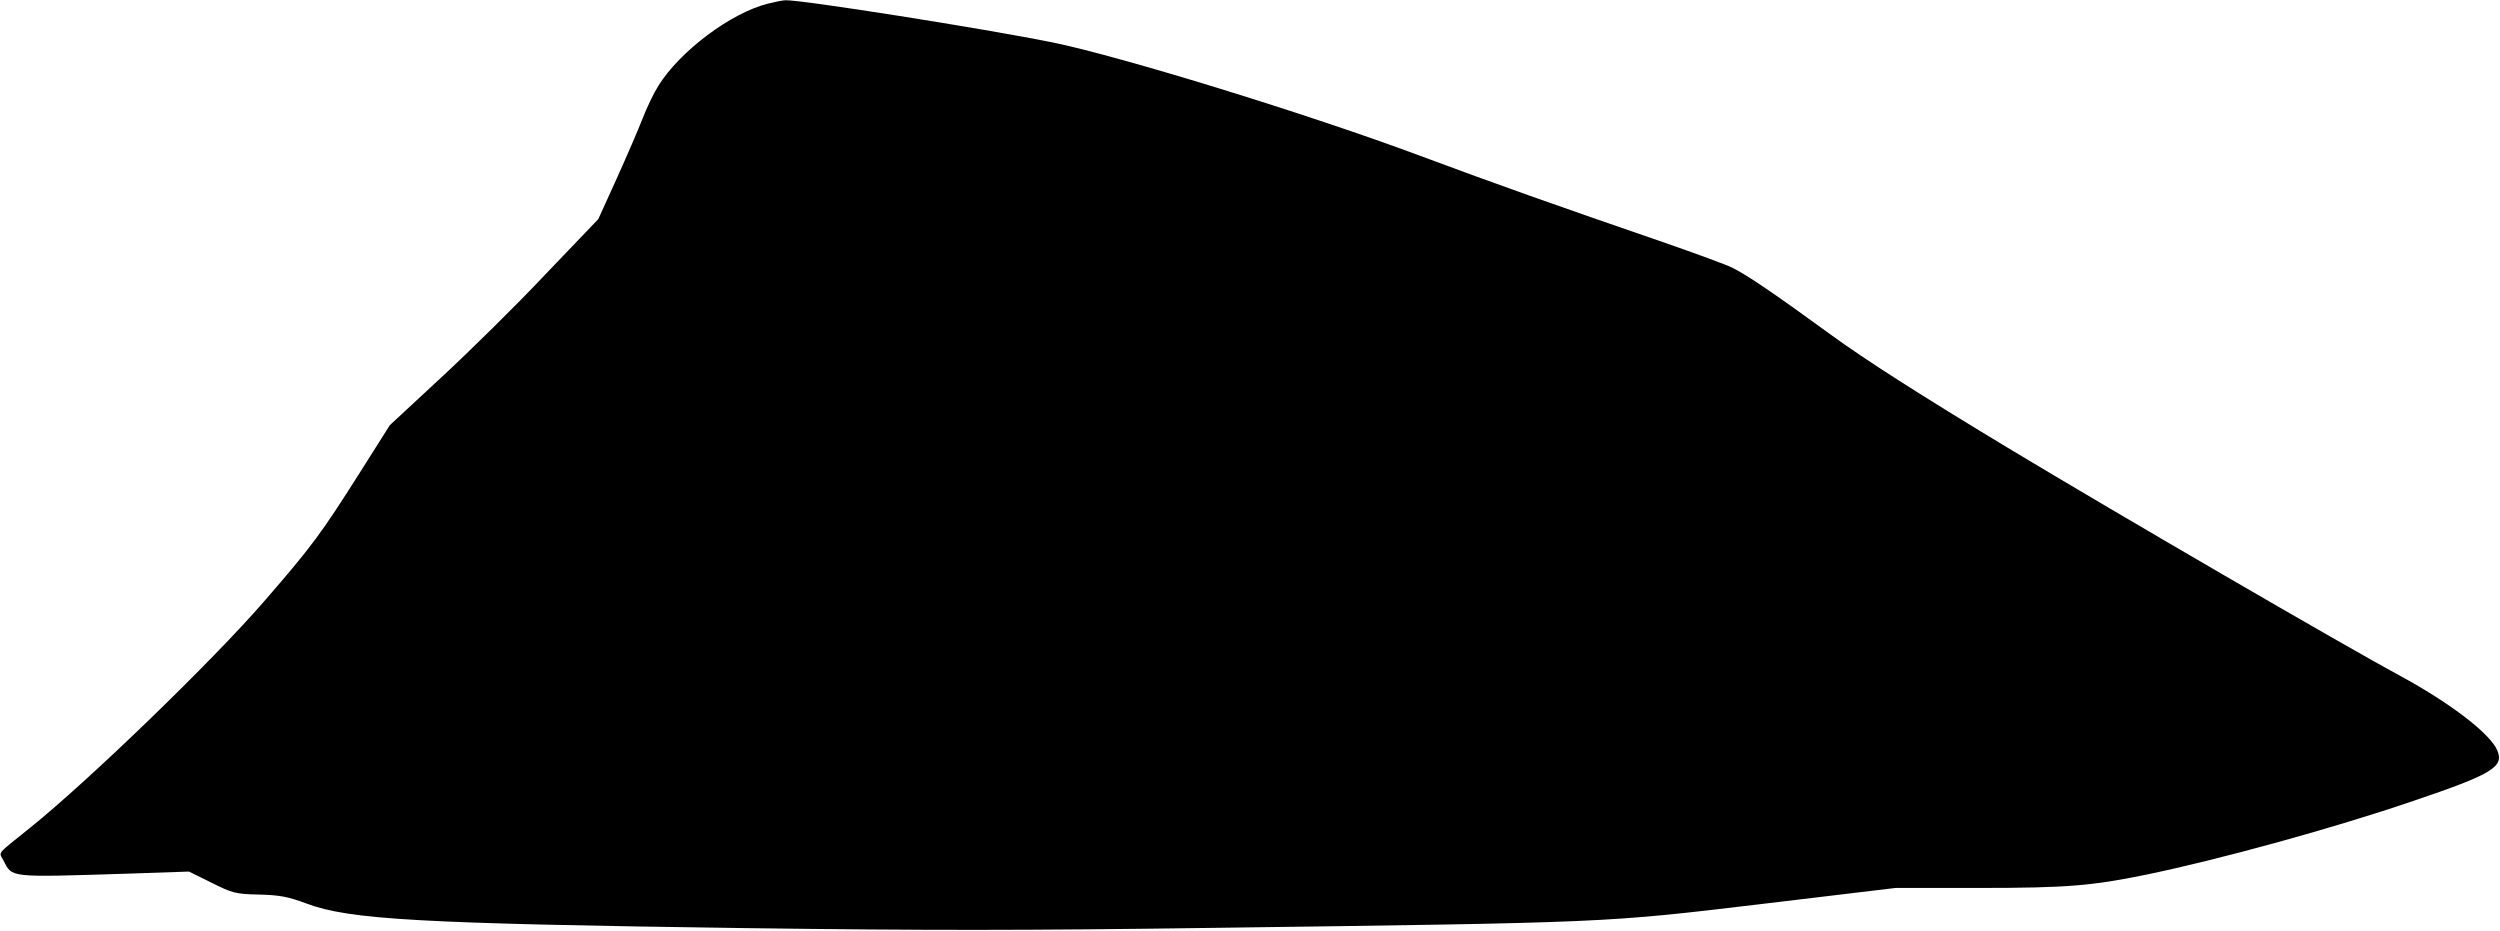
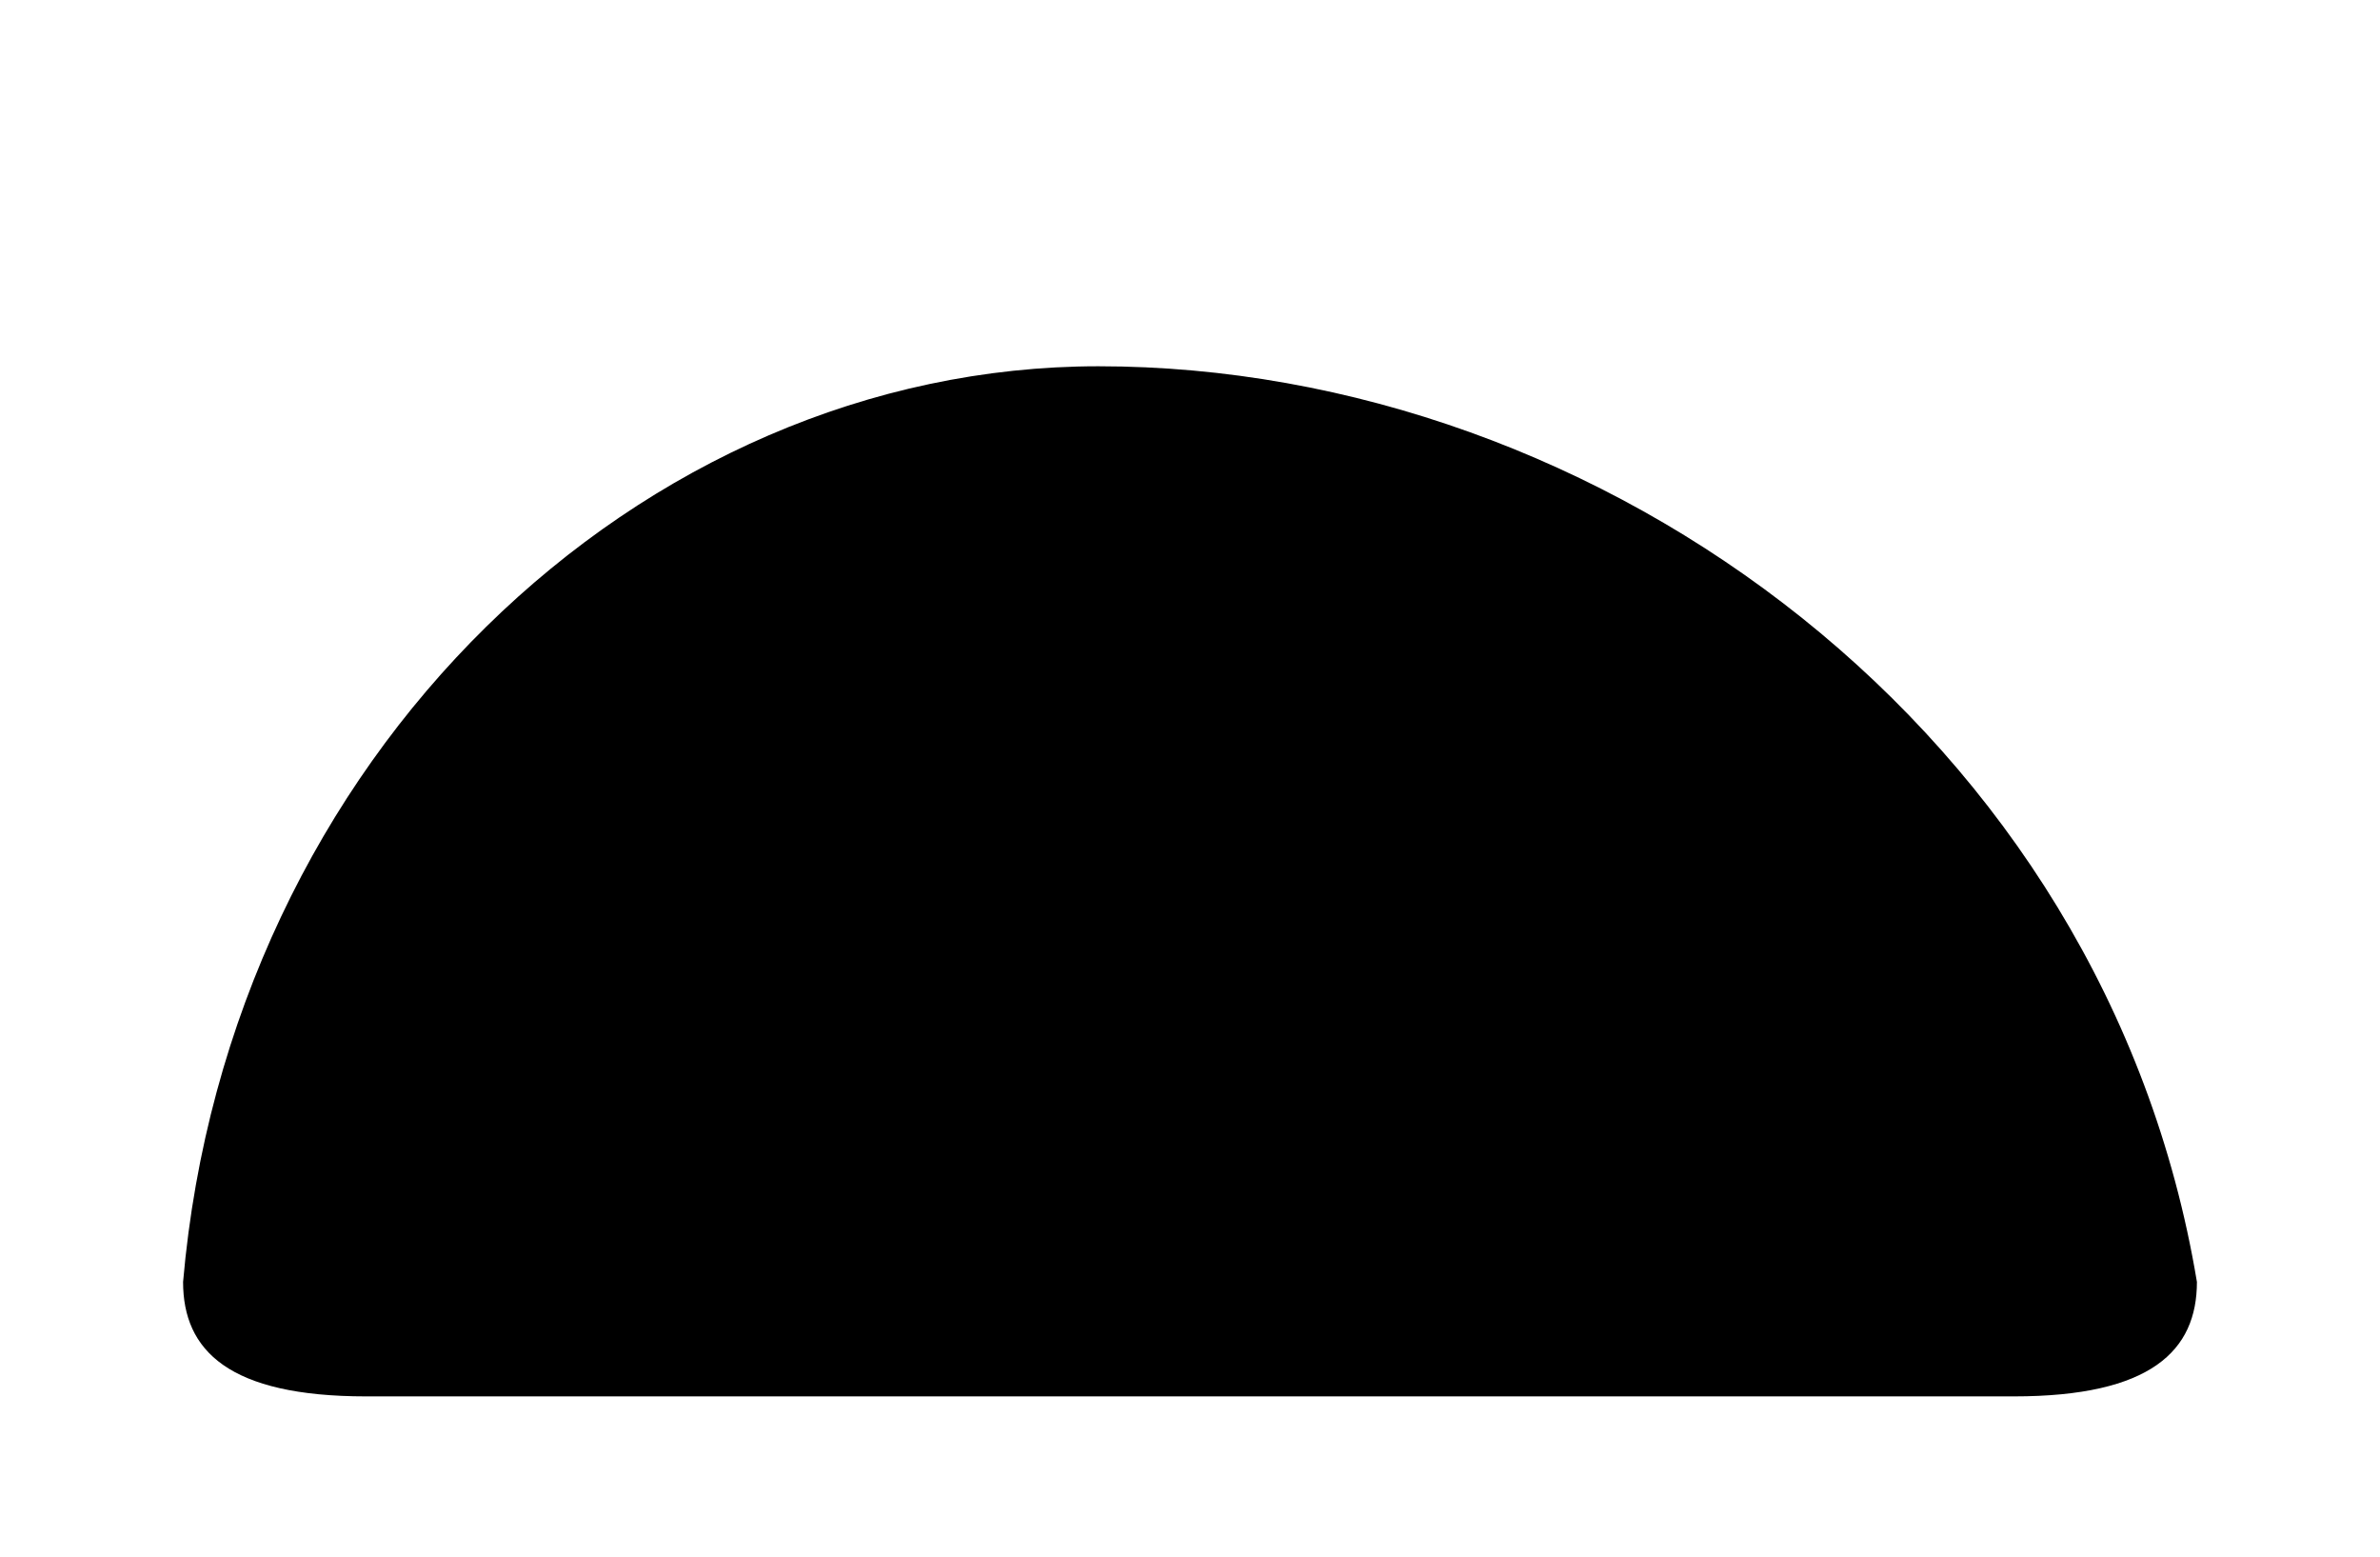
- <svg xmlns="http://www.w3.org/2000/svg" width="100%" height="100%" aria-hidden="true" fill="currentColor" version="1.0" viewBox="0 0 946 352" preserveAspectRatio="xMidYMid meet">
-   <g transform="translate(0,352) scale(0.1,-0.1)" fill="currentColor" stroke="none">
-     <path d="M2905 3506 c-139 -35 -332 -179 -414 -311 -17 -27 -44 -83 -60 -125 -16 -41 -60 -143 -98 -227 l-69 -152 -200 -209 c-109 -116 -287 -291 -394 -390 l-195 -181 -115 -182 c-146 -230 -178 -274 -361 -485 -193 -223 -662 -677 -886 -857 -129 -104 -118 -89 -100 -123 34 -66 18 -64 467 -50 l235 8 85 -42 c80 -40 91 -43 180 -45 79 -2 110 -8 180 -34 162 -61 429 -76 1660 -93 682 -9 1057 -9 1775 1 1497 20 1473 19 2069 90 l509 61 316 0 c330 0 426 8 631 50 276 57 710 176 1011 279 299 101 345 129 319 191 -26 63 -177 179 -365 281 -220 119 -1065 610 -1490 866 -328 198 -539 333 -665 425 -213 155 -318 227 -375 255 -22 11 -139 54 -260 96 -413 142 -630 219 -920 327 -423 158 -1132 376 -1390 429 -255 52 -958 163 -1013 160 -10 0 -39 -6 -67 -13z" />
-   </g>
+ <svg xmlns="http://www.w3.org/2000/svg" width="100%" height="100%" aria-hidden="true" fill="currentColor" viewBox="0 0 52 34">
+   <path d="M4 28 C5 16.5 14 8 24 8 C35 8 46 16 48 28 C48 29.5 47 30.5 44 30.5 L8 30.5 C5 30.5 4 29.5 4 28 Z" />
</svg>
